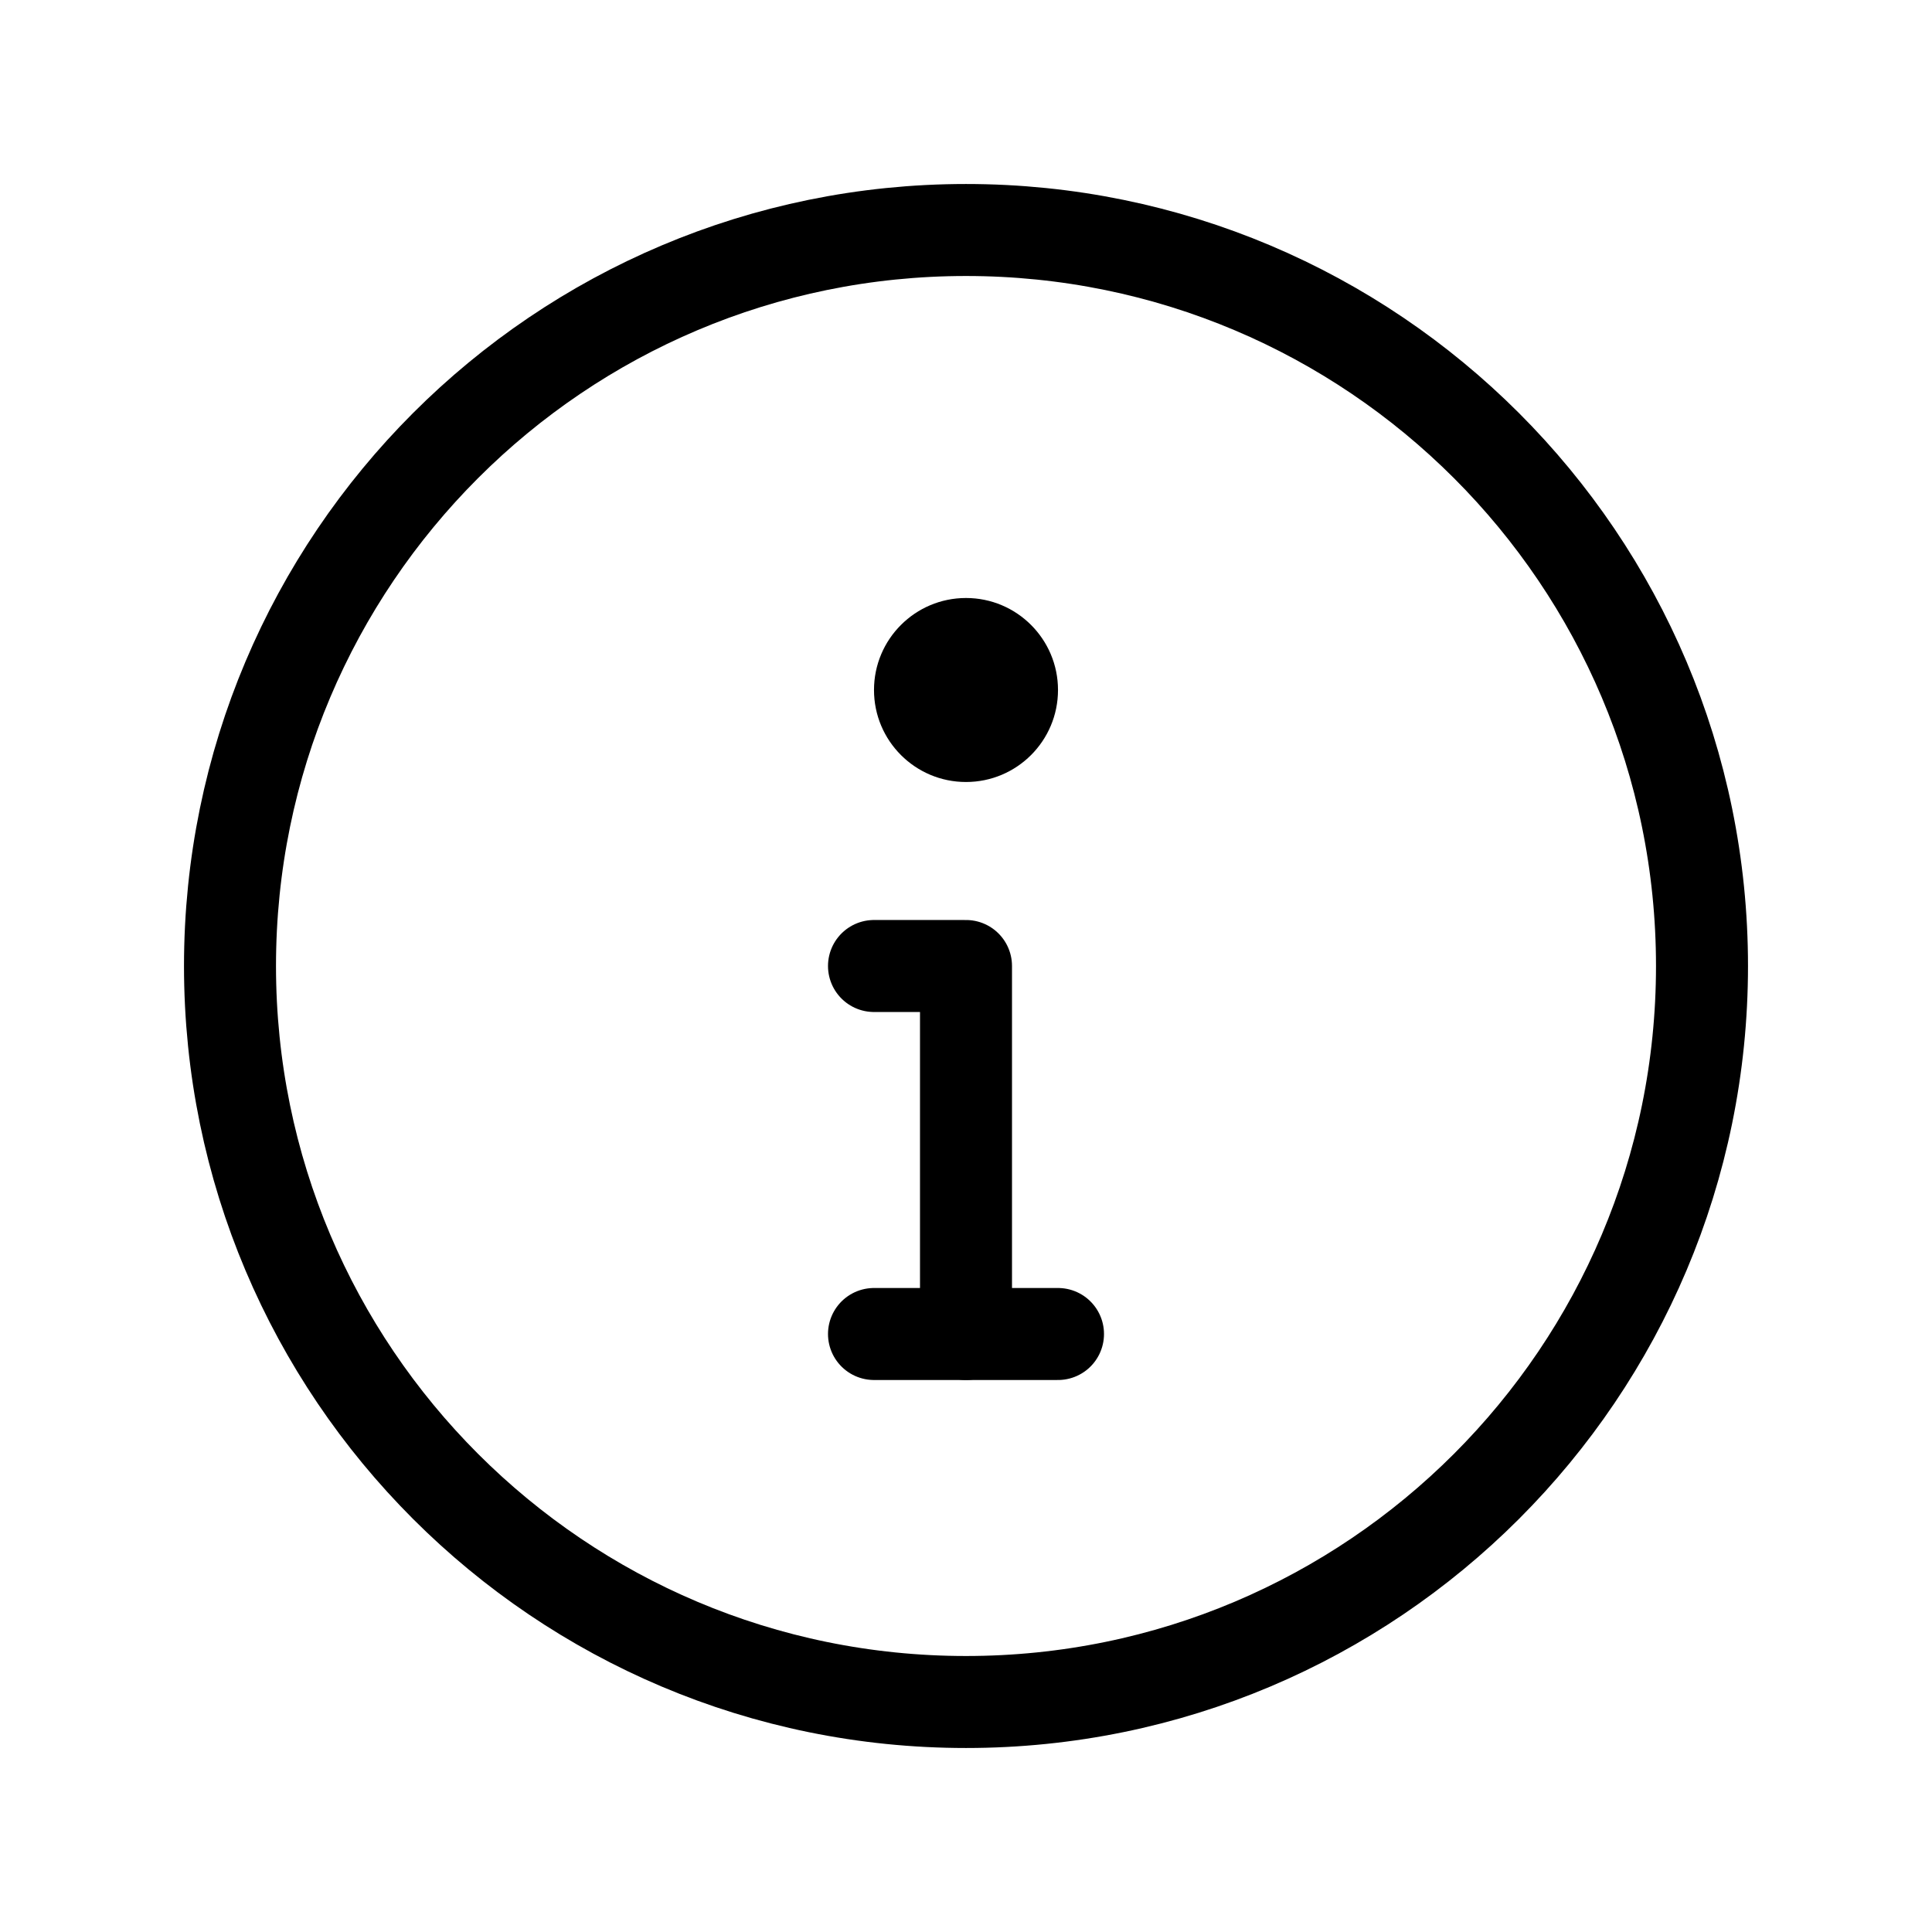
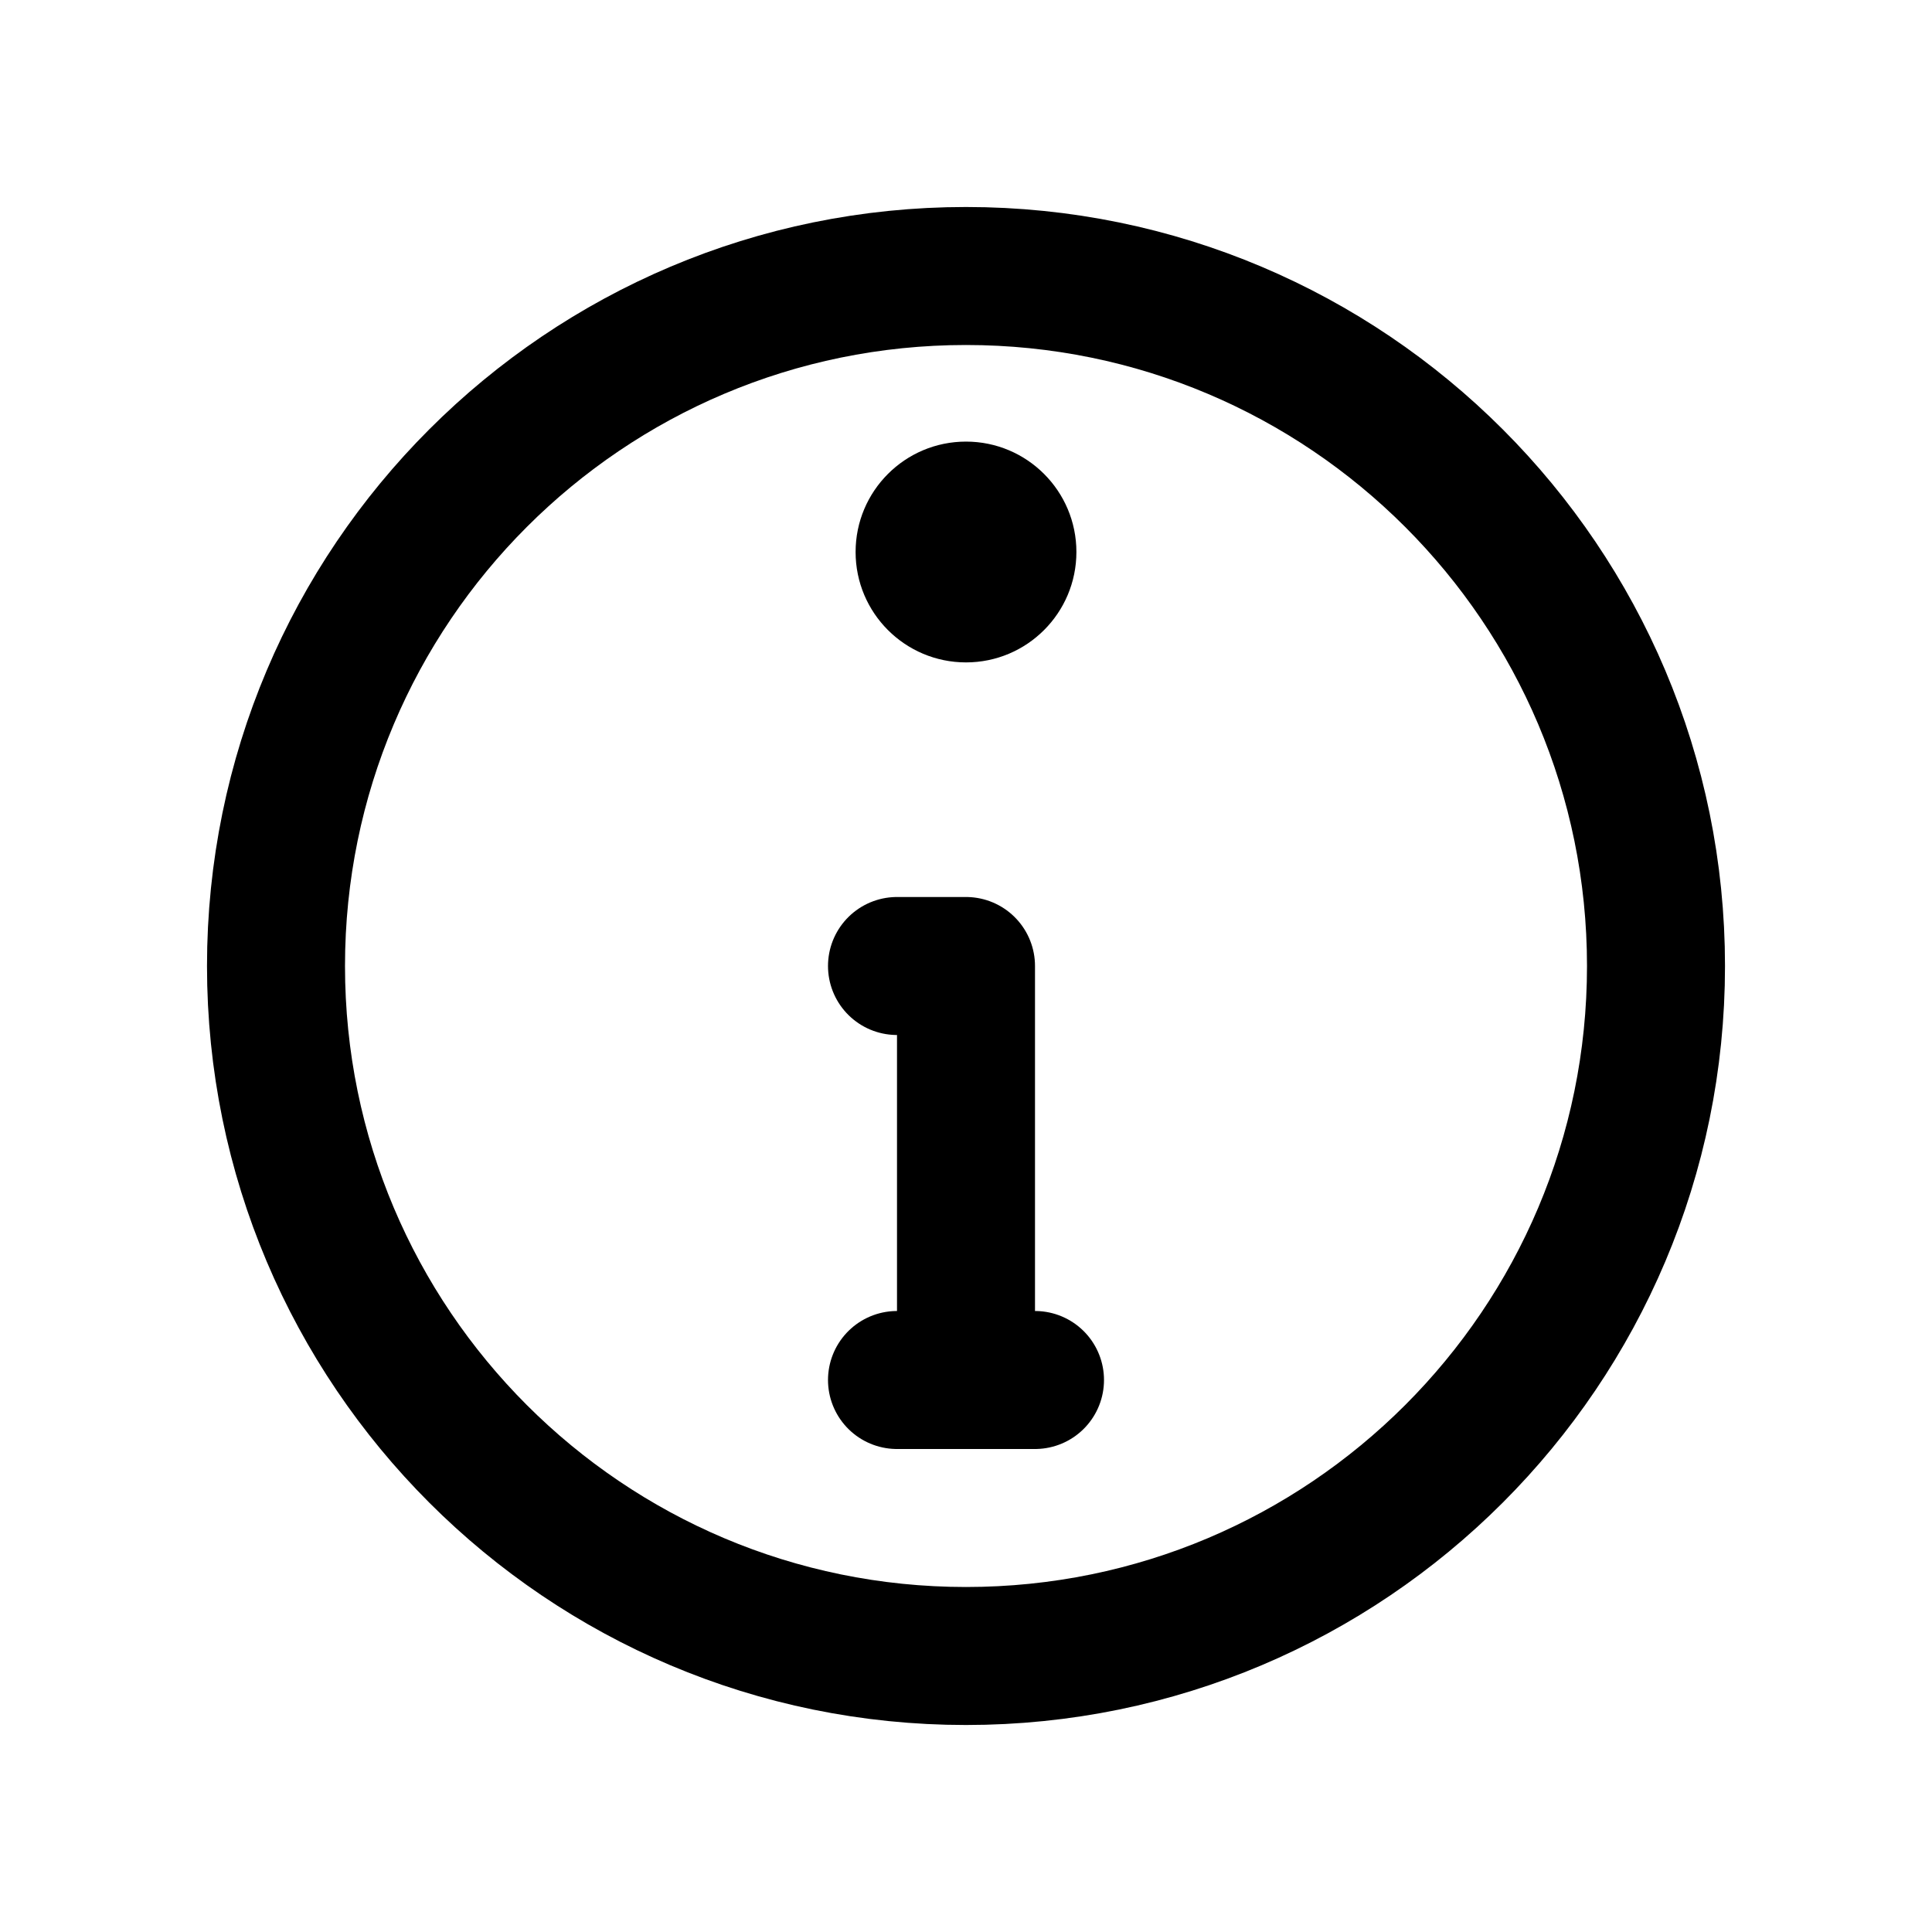
- <svg xmlns="http://www.w3.org/2000/svg" height="21" viewBox="0 0 21 21" width="21">
-   <g fill="none" fill-rule="evenodd" transform="translate(2 2)">
+ <svg xmlns="http://www.w3.org/2000/svg" height="14" viewBox="0 0 14 14" width="14">
+   <g fill="none" fill-rule="evenodd" transform="translate(1.5 1.5)">
    <g stroke="currentColor" stroke-linecap="round" stroke-linejoin="round">
-       <circle cx="8.5" cy="8.5" r="8" />
-       <path d="m8.5 12.5v-4h-1" />
-       <path d="m7.5 12.5h2" />
+       <circle cx="5.5" cy="5.5" r="5" />
+       <path d="m5.5 8.5v-3h-0.5" />
+       <path d="m5 8.5h1" />
    </g>
-     <circle cx="8.5" cy="5.5" fill="currentColor" r="1" />
+     <circle cx="5.5" cy="2.5" fill="currentColor" r="0.8" />
  </g>
</svg>
